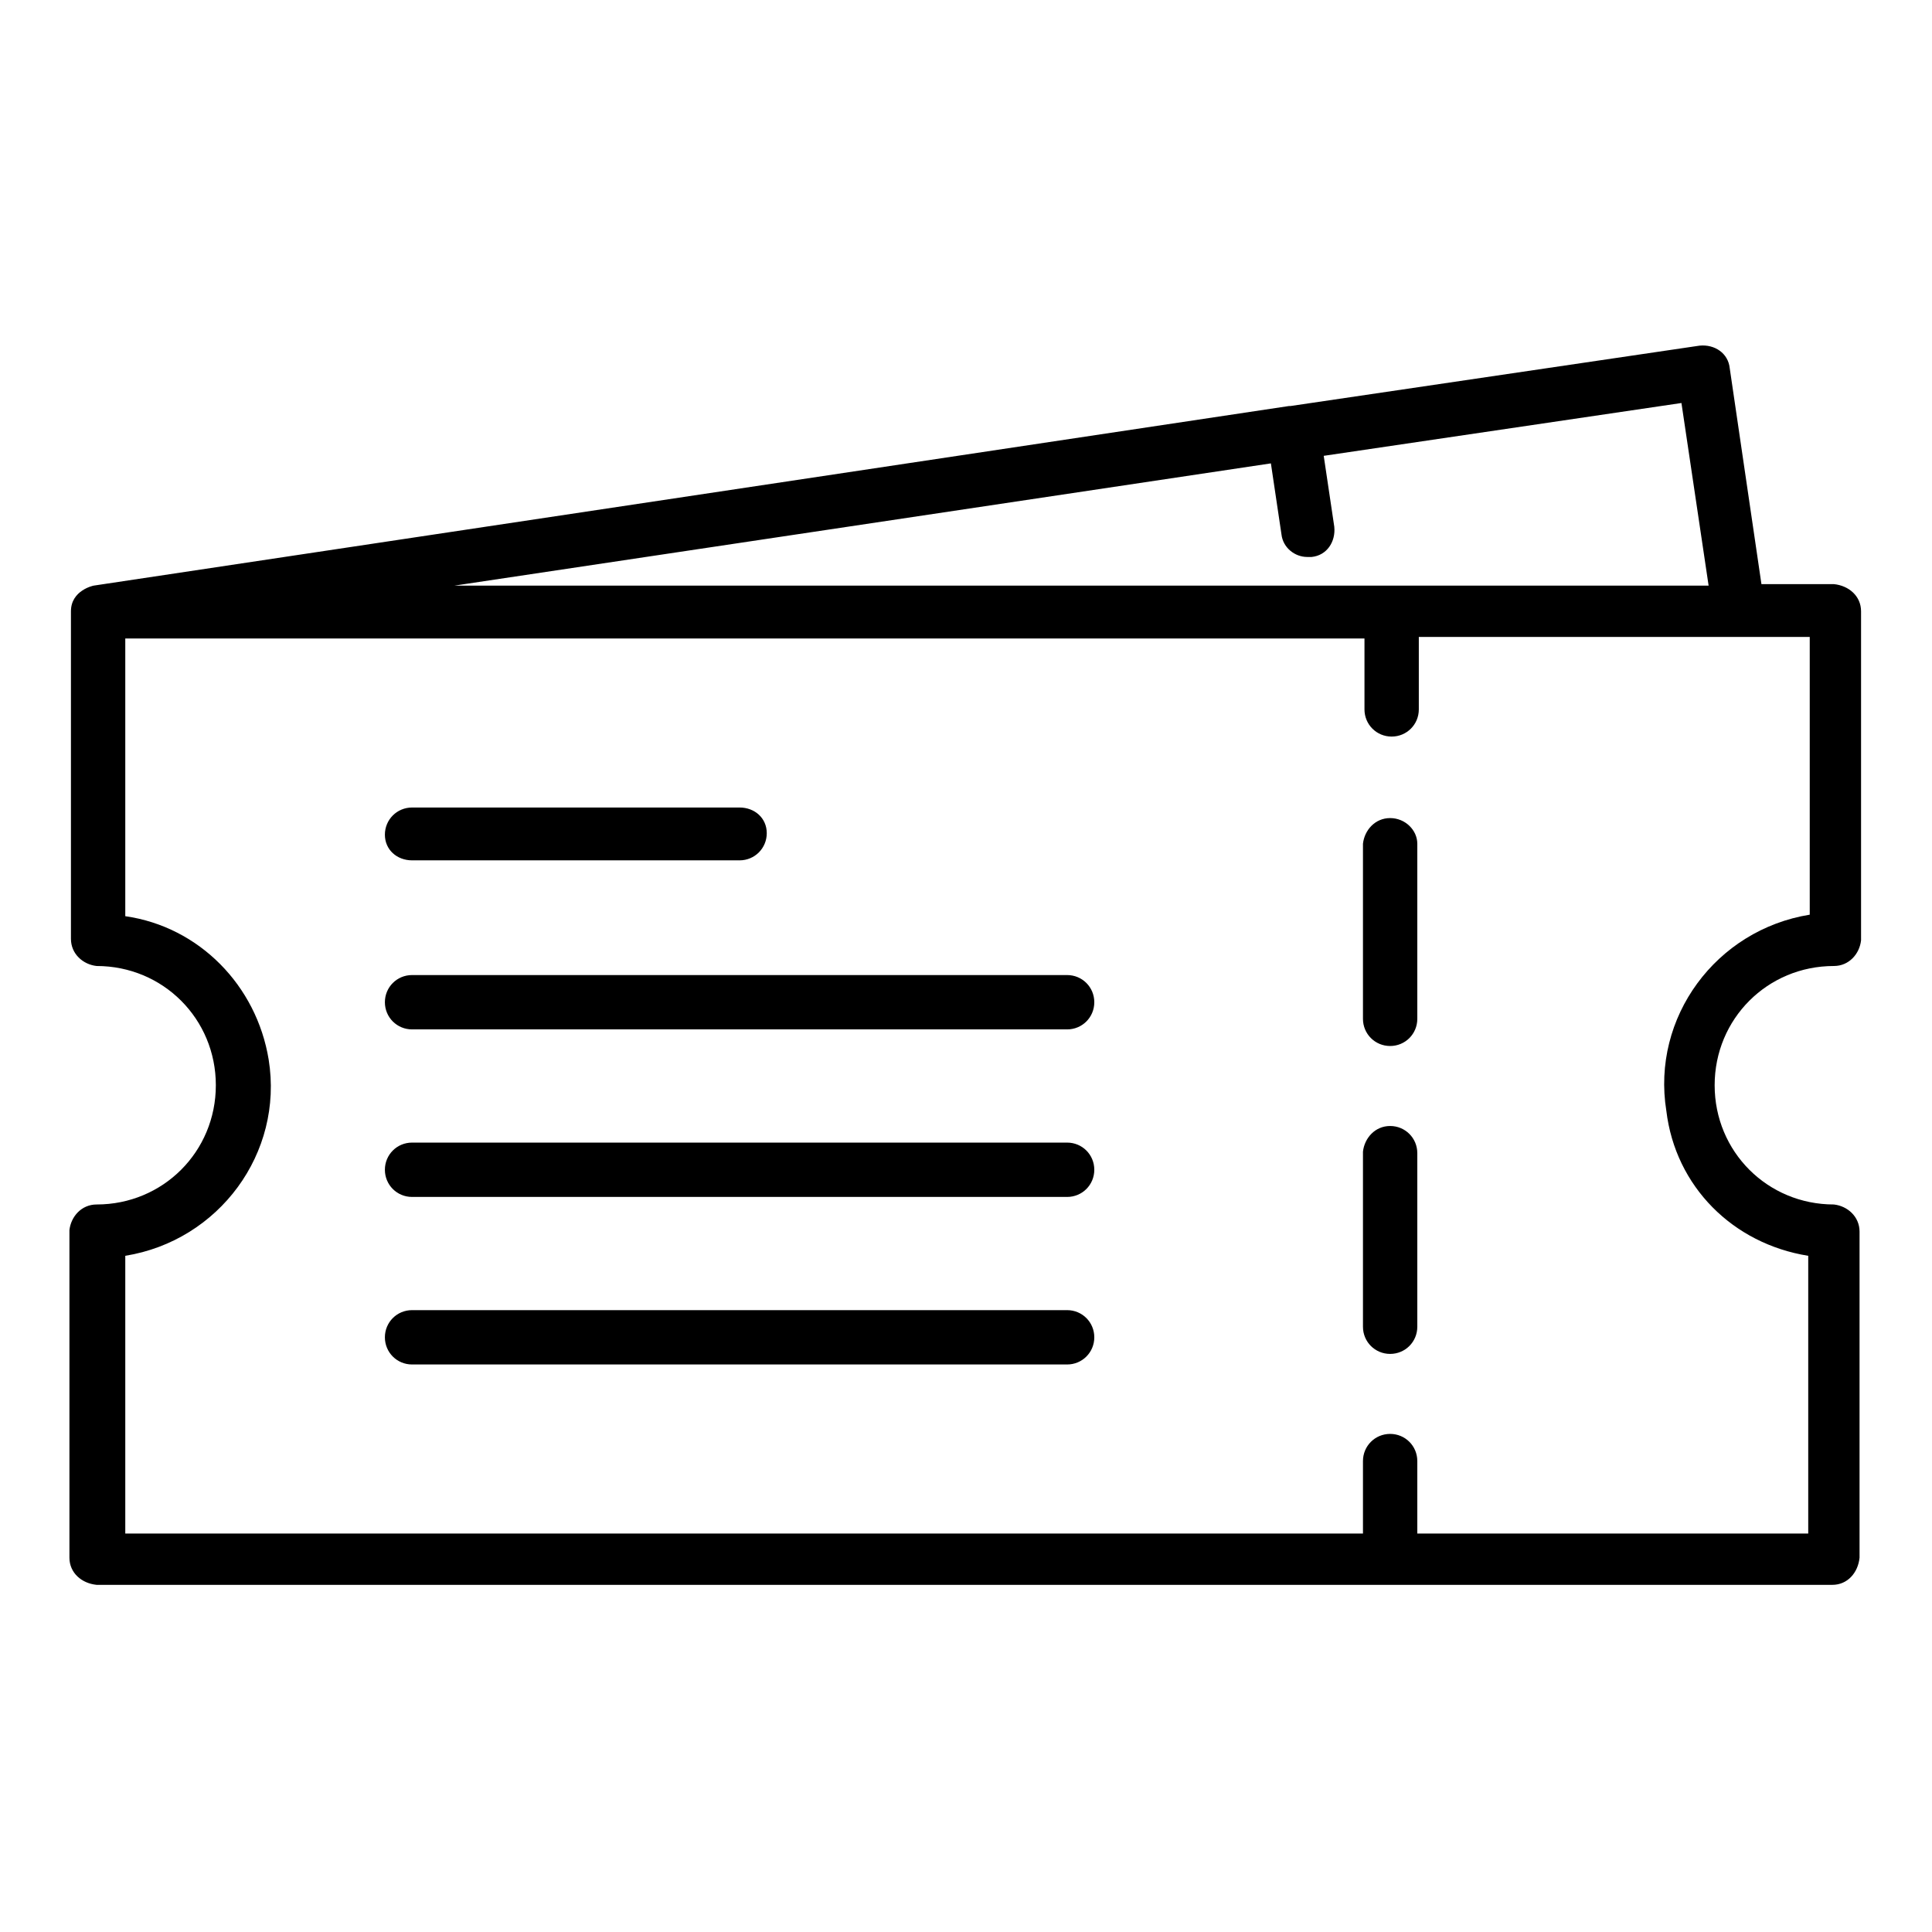
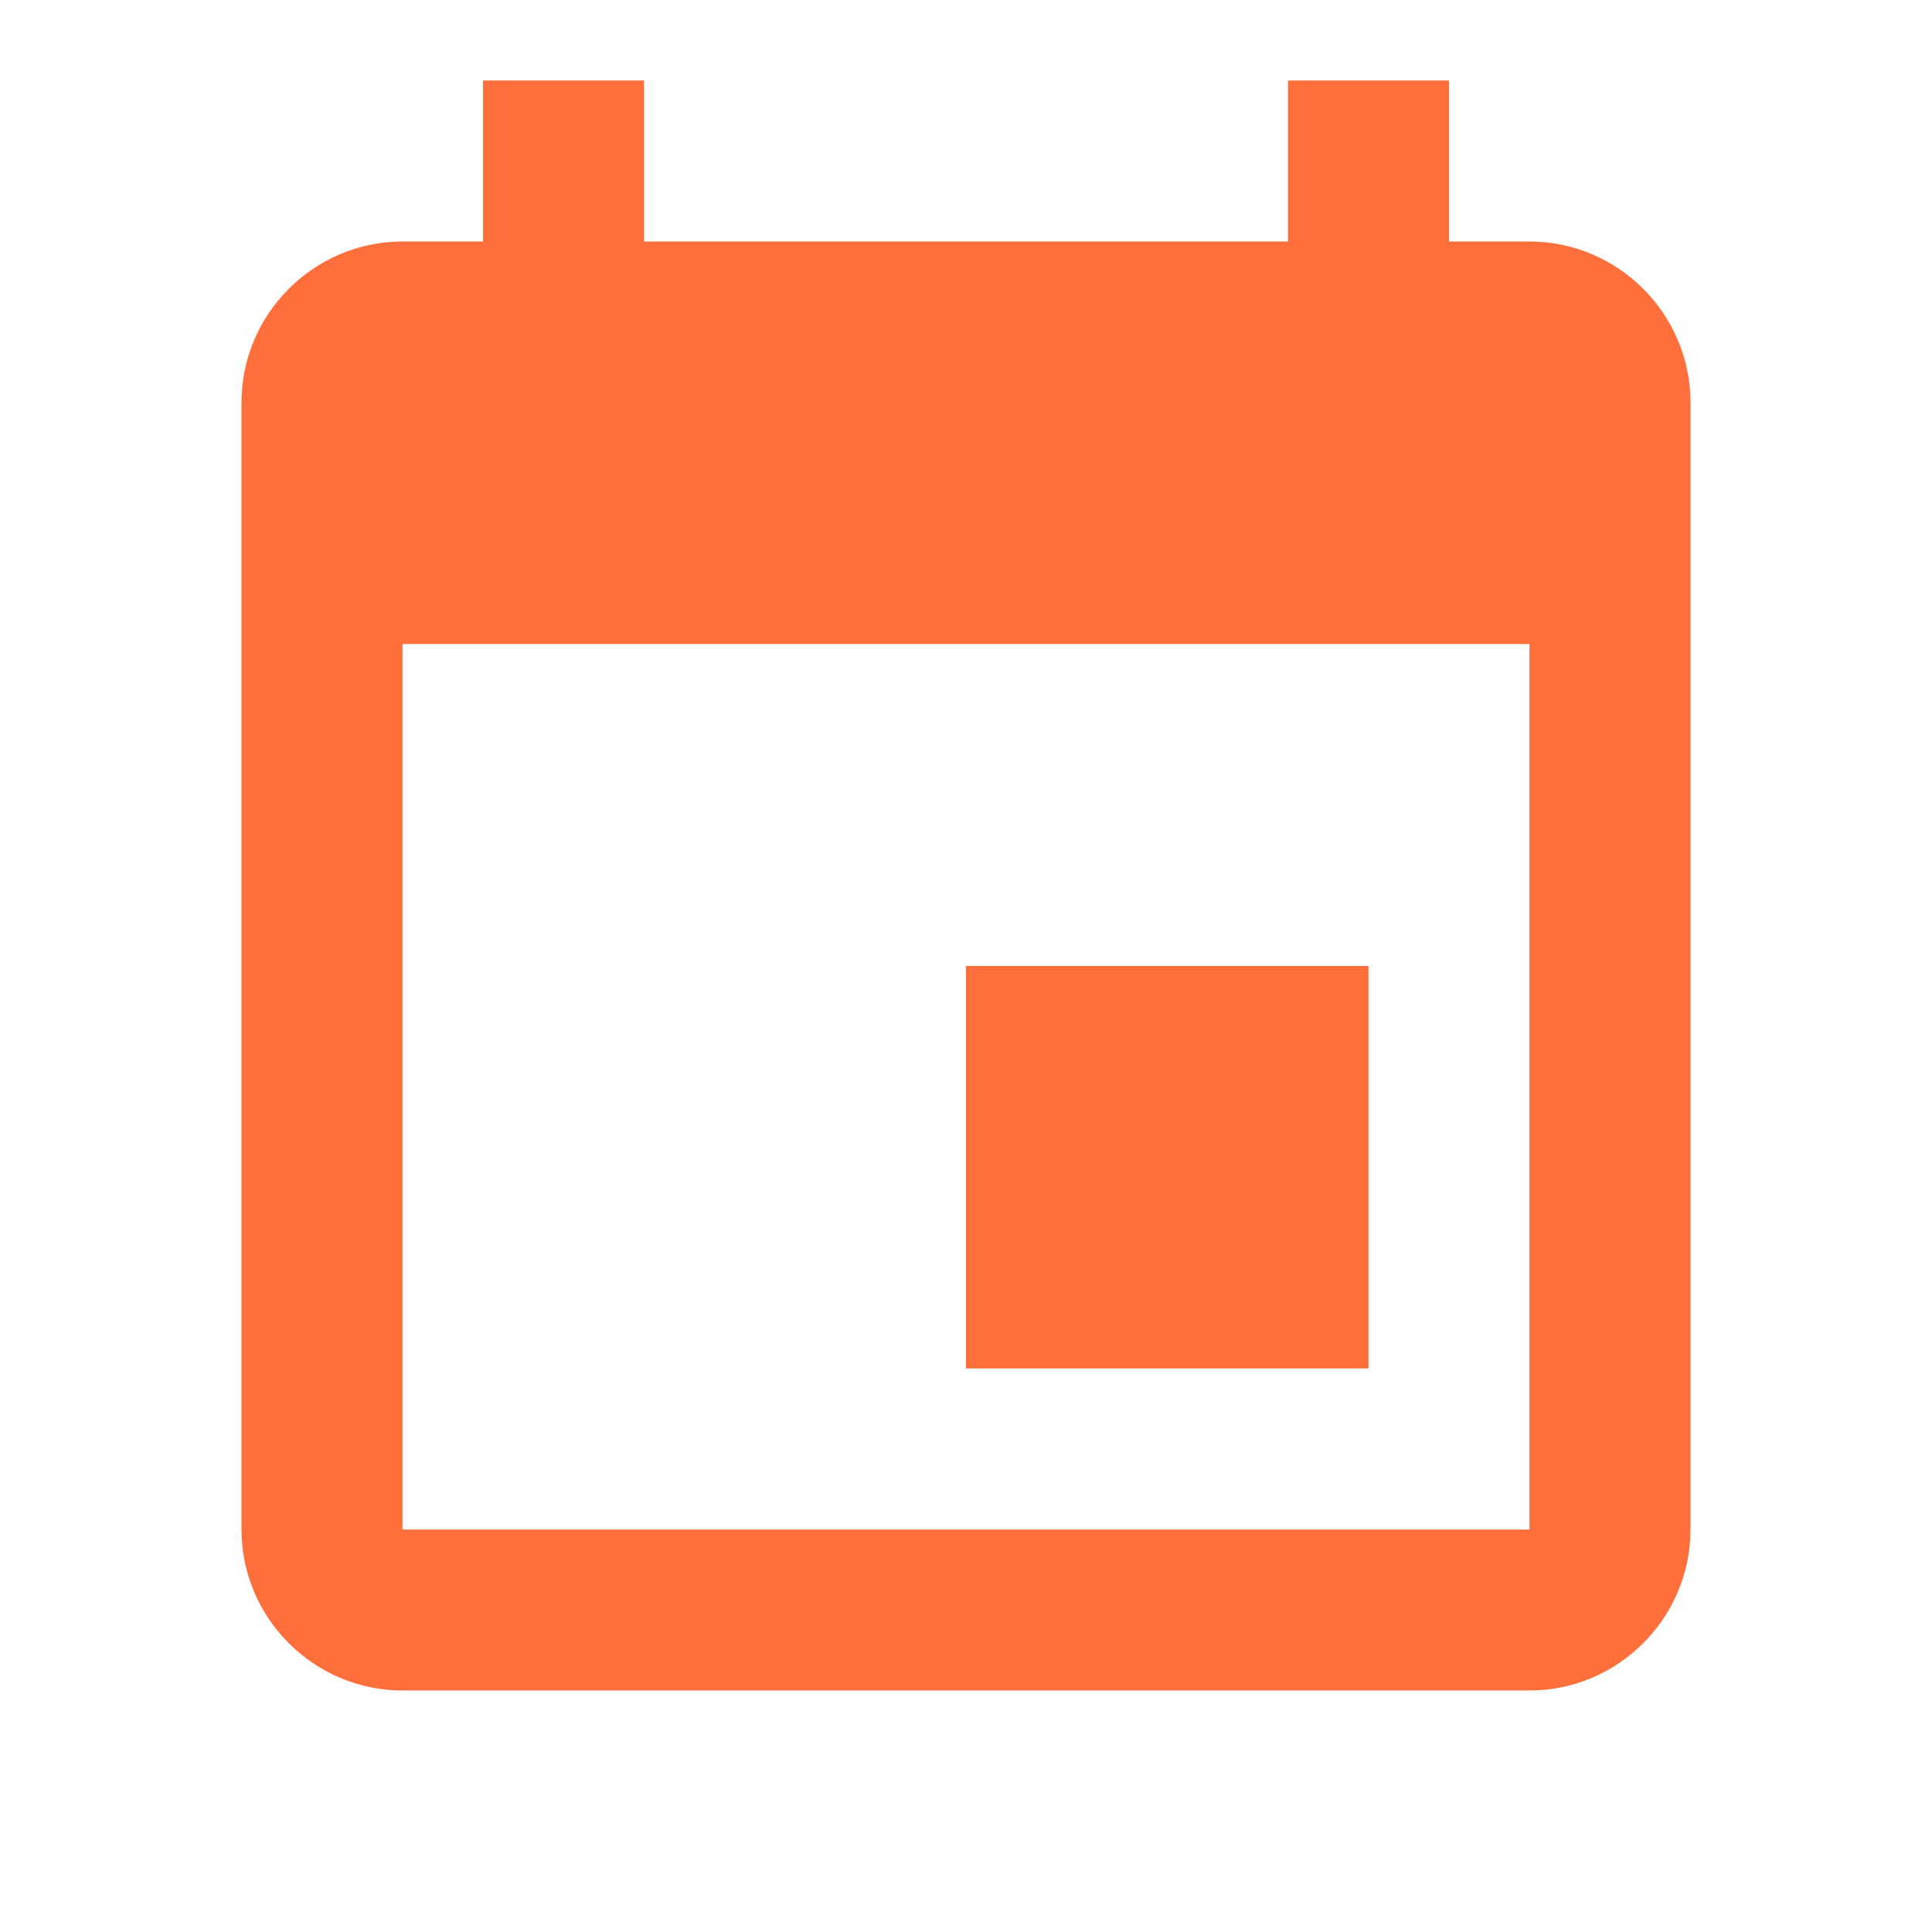
- <svg xmlns="http://www.w3.org/2000/svg" id="FLIPPERS" enable-background="new 0 0 128 128" height="512" viewBox="0 0 128 128" width="512">
-   <path d="m121.5 64c1 0 1.7-.8 1.8-1.7v-21.8c0-1-.8-1.7-1.8-1.8h-4.8l-2.1-14.3c-.1-1-1-1.6-2-1.5l-27.1 4h-.1l-79.2 11.9s-1.5.3-1.5 1.7v21.7c0 1 .8 1.7 1.7 1.8 4.4 0 7.9 3.5 7.9 7.9s-3.5 7.9-7.9 7.9c-1 0-1.7.8-1.8 1.7v21.7c0 1 .8 1.7 1.8 1.8h115c1 0 1.7-.8 1.8-1.8v-21.6c0-1-.8-1.7-1.7-1.8-4.4 0-7.9-3.5-7.9-7.9s3.5-7.9 7.9-7.9zm-37.3-33.3.7 4.7c.1.9.9 1.5 1.7 1.5h.3c1-.1 1.6-1 1.5-2l-.7-4.7 23.7-3.5 1.8 12.1h-83.1zm35.6 52.5v18.4h-25.9v-4.8c0-1-.8-1.8-1.8-1.8s-1.8.8-1.8 1.8v4.8h-82v-18.4c6.2-1 10.5-6.8 9.5-13-.8-4.9-4.6-8.8-9.5-9.5v-18.4h82.1v4.7c0 1 .8 1.8 1.8 1.8s1.8-.8 1.8-1.8v-4.8h25.9v18.4c-6.2 1-10.5 6.8-9.5 13 .6 5 4.4 8.8 9.4 9.6z" />
-   <path d="m92.1 74.6c-1 0-1.7.8-1.8 1.7v11.6c0 1 .8 1.8 1.8 1.8s1.8-.8 1.8-1.8v-11.5c0-1-.8-1.8-1.8-1.8z" />
-   <path d="m92.1 54.2c-1 0-1.7.8-1.8 1.7v11.6c0 1 .8 1.8 1.8 1.8s1.8-.8 1.8-1.8v-11.6c0-.9-.8-1.7-1.8-1.7z" />
-   <path d="m27.3 57h21.7c1 0 1.8-.8 1.8-1.8s-.8-1.7-1.8-1.7h-21.7c-1 0-1.8.8-1.8 1.8s.8 1.7 1.8 1.7z" />
-   <path d="m70.7 64.6h-43.4c-1 0-1.8.8-1.8 1.8s.8 1.8 1.8 1.8h43.4c1 0 1.8-.8 1.8-1.8s-.8-1.8-1.8-1.8z" />
-   <path d="m70.7 75.7h-43.4c-1 0-1.8.8-1.8 1.8s.8 1.8 1.8 1.8h43.4c1 0 1.8-.8 1.8-1.8s-.8-1.8-1.8-1.8z" />
-   <path d="m70.7 86.8h-43.4c-1 0-1.8.8-1.8 1.8s.8 1.8 1.8 1.8h43.4c1 0 1.8-.8 1.8-1.8s-.8-1.8-1.8-1.8z" />
+ <svg xmlns="http://www.w3.org/2000/svg" t="1589354059689" class="icon" viewBox="0 0 1024 1024" version="1.1" p-id="8152" width="200" height="200">
+   <path d="M725.333 512h-213.333v213.333h213.333v-213.333zM682.667 42.667v85.333H341.333V42.667H256v85.333H213.333c-46.933 0-85.333 38.4-85.333 85.333v597.333c0 46.933 38.4 85.333 85.333 85.333h597.333c46.933 0 85.333-38.4 85.333-85.333V213.333c0-46.933-38.4-85.333-85.333-85.333h-42.667V42.667h-85.333z m128 768H213.333V341.333h597.333v469.333z" p-id="8153" fill="#FF6F3C" />
</svg>
